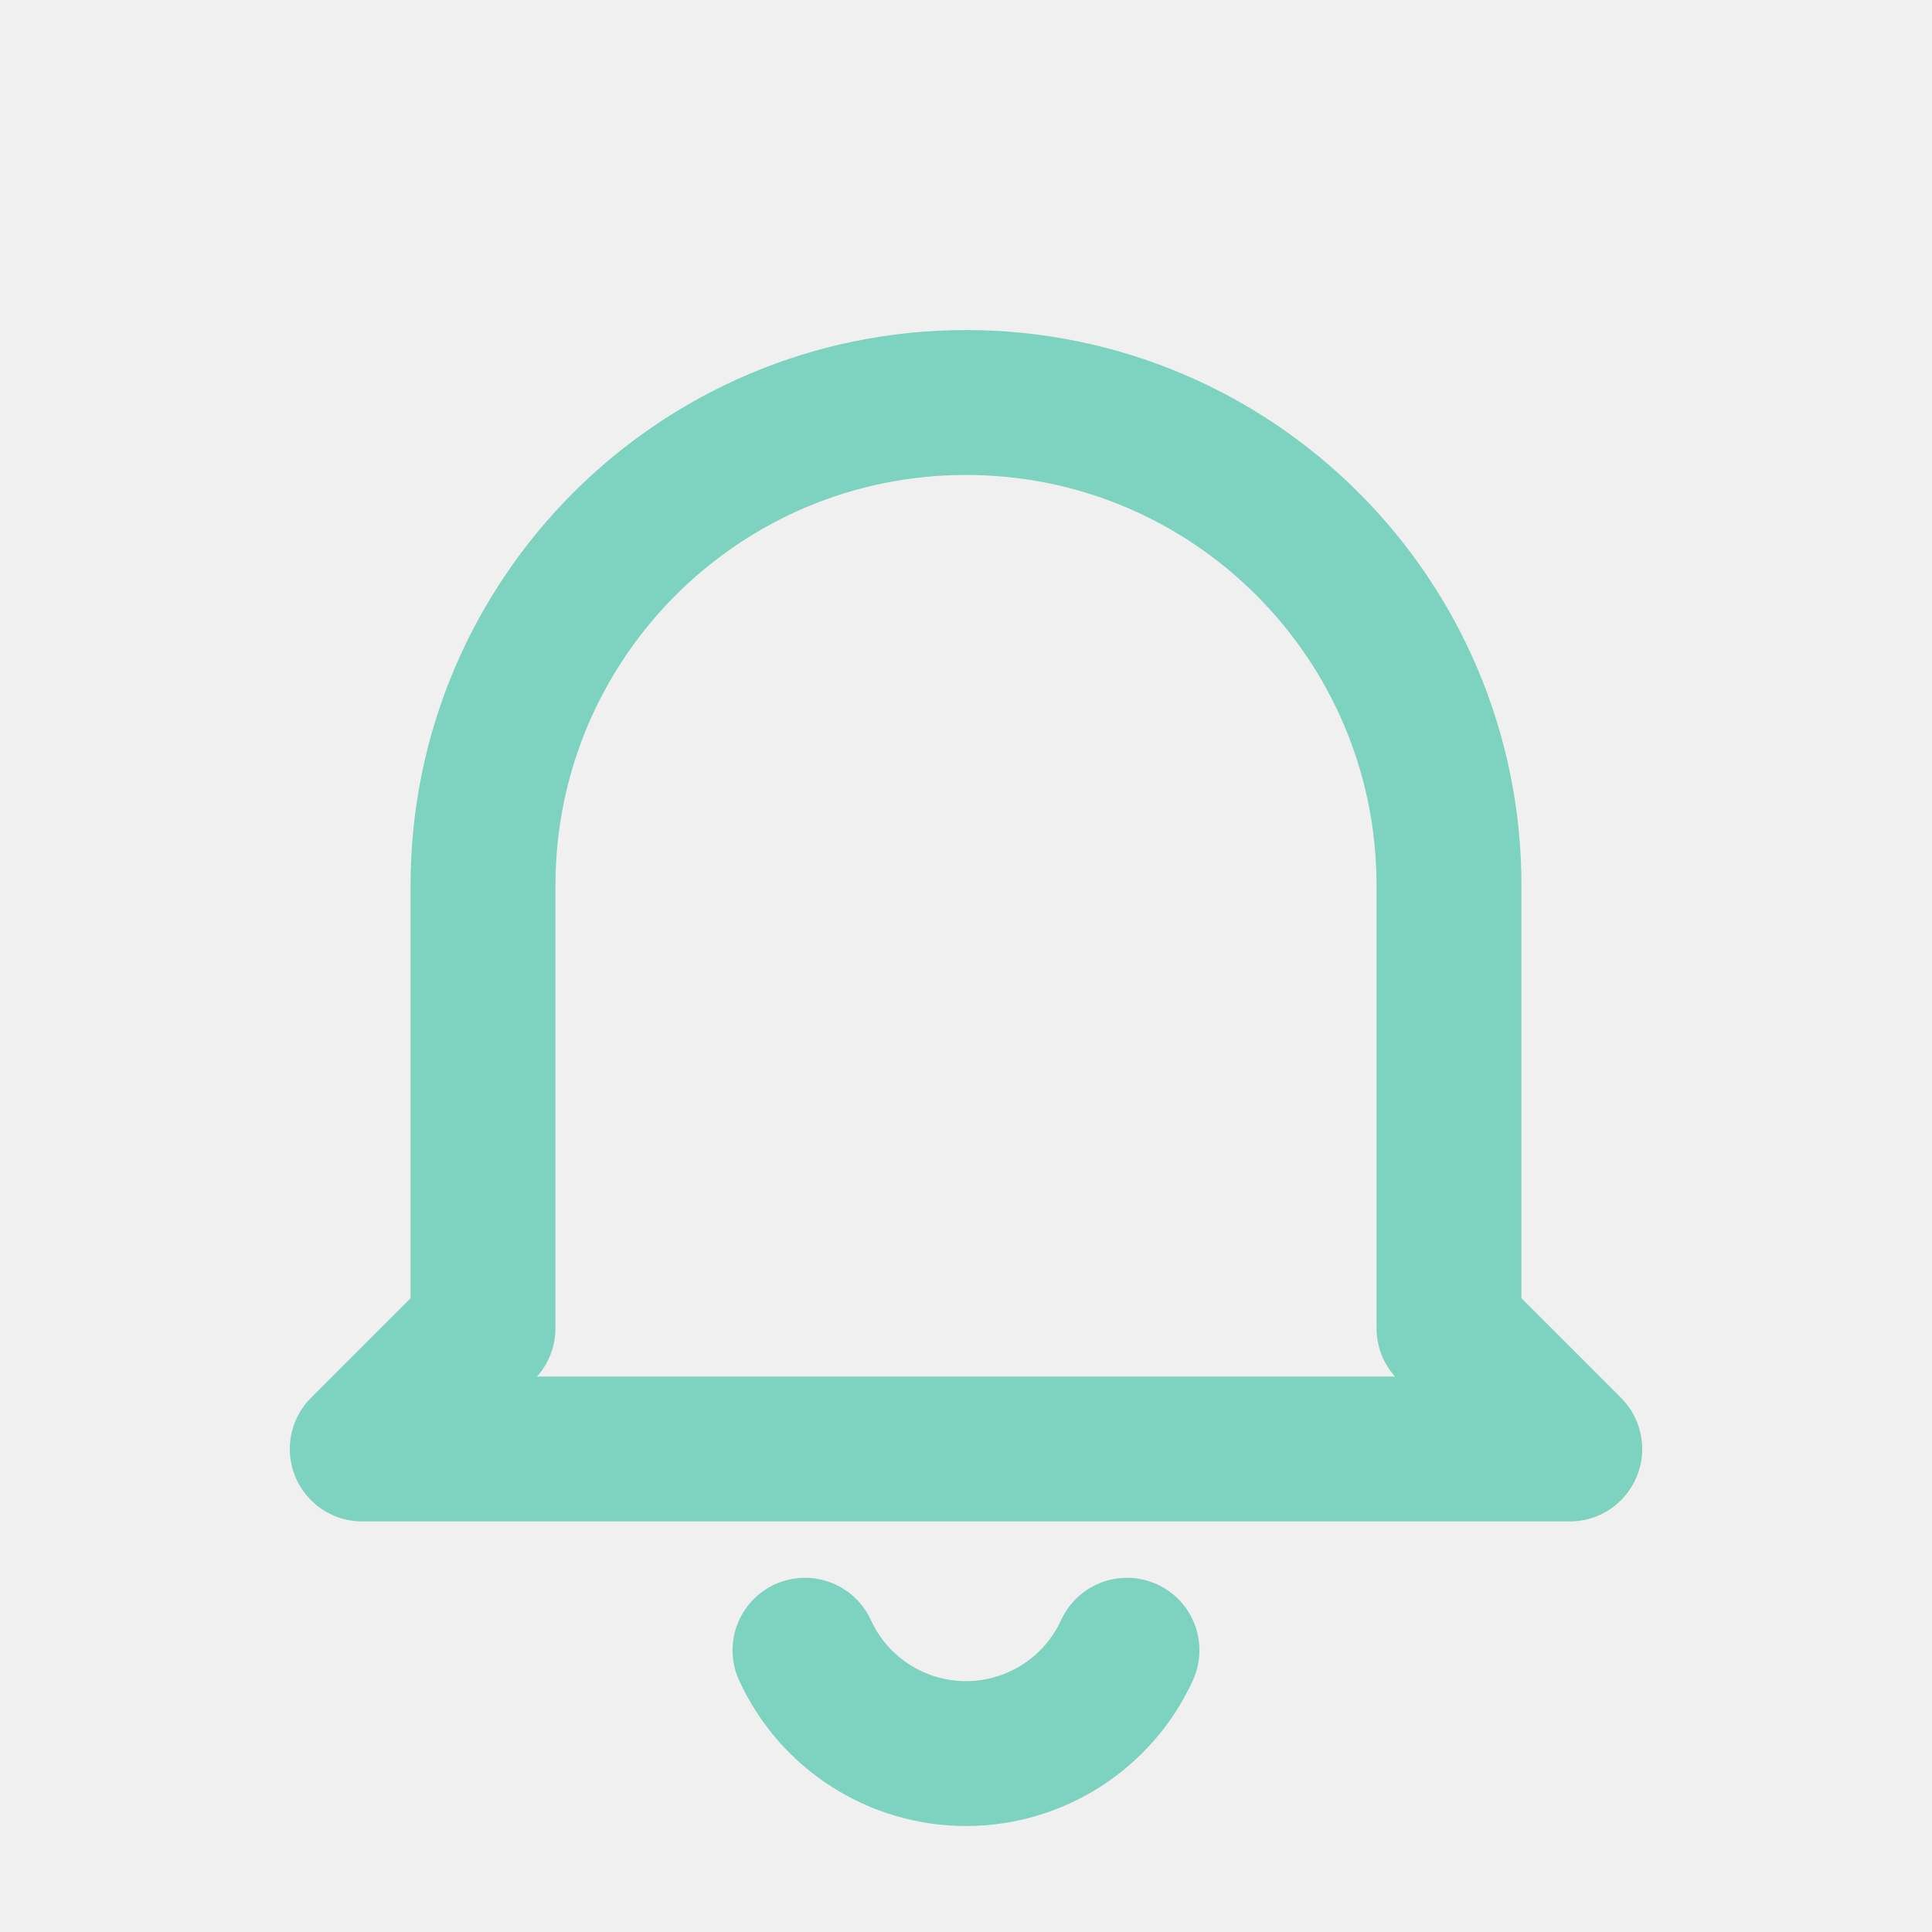
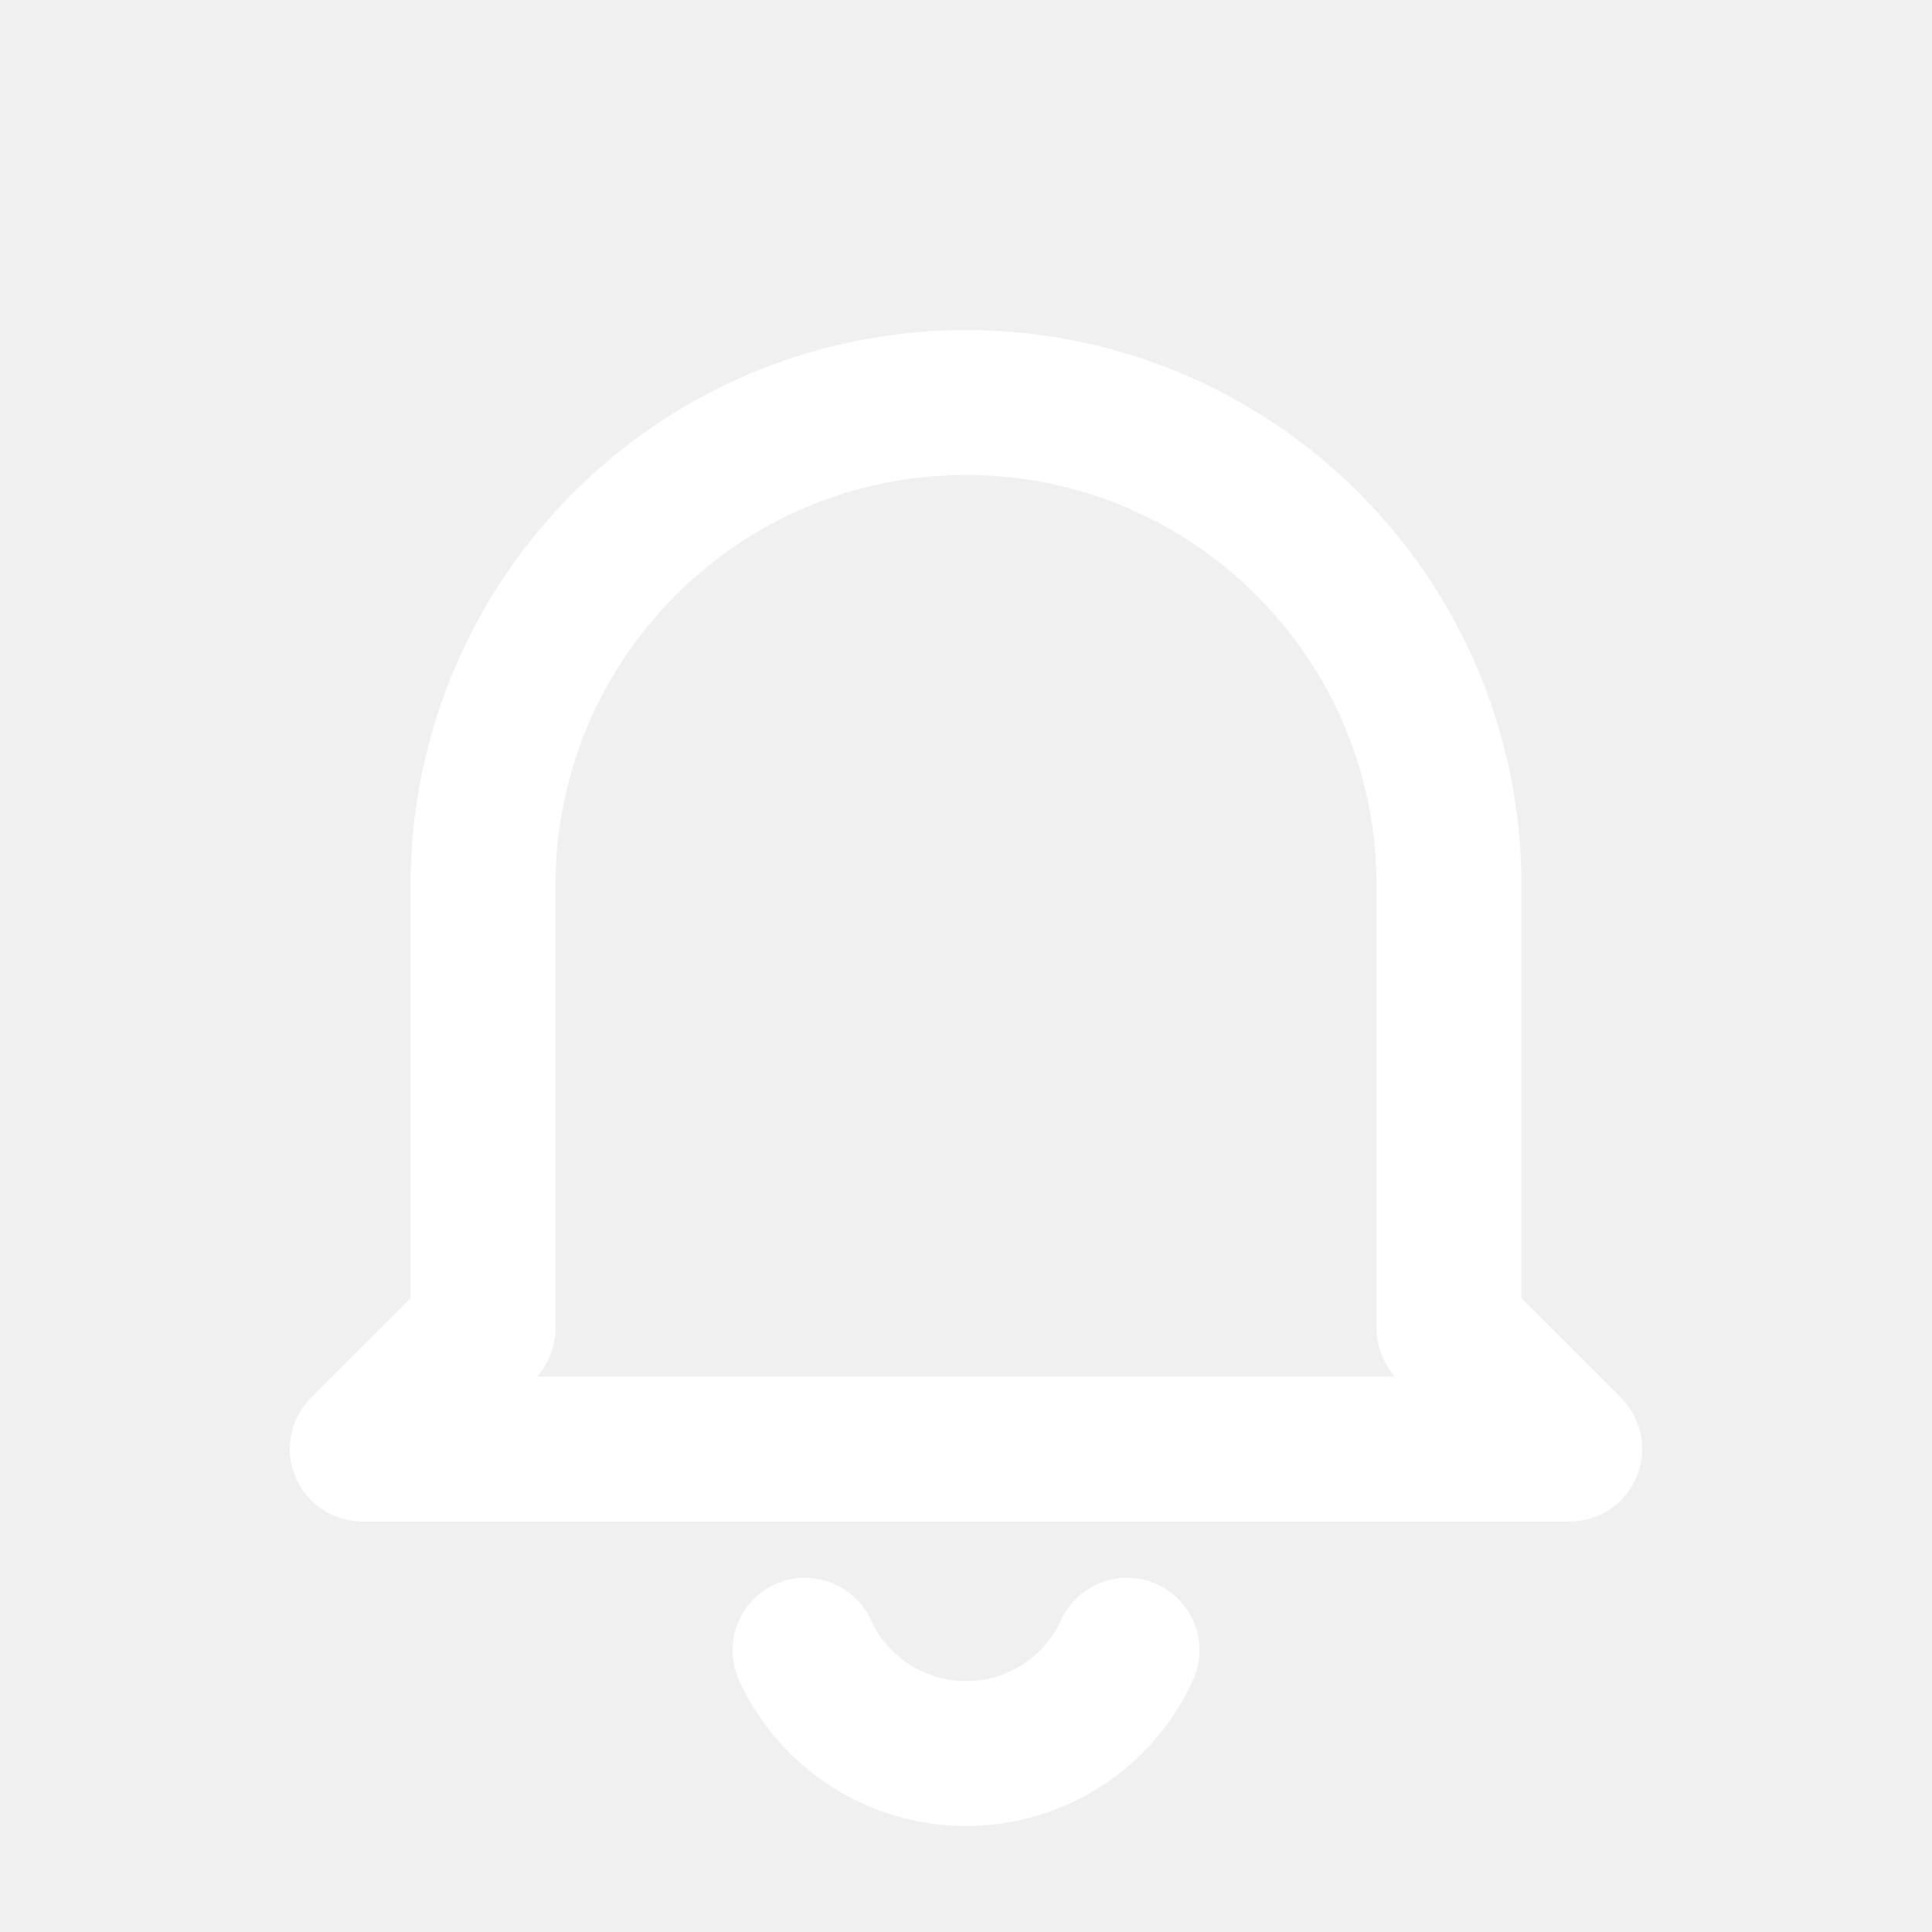
<svg xmlns="http://www.w3.org/2000/svg" viewBox="0 0 24 24" fill="none">
-   <path d="M6 16.5V11a6 6 0 1 1 12 0v5.5l1.5 1.5H4.5L6 16.5z" stroke="#7DD3C0" stroke-width="1.8" stroke-linejoin="round" />
-   <path d="M10 20.5a2.2 2.2 0 0 0 4 0" stroke="#7DD3C0" stroke-width="1.8" stroke-linecap="round" />
+   <path d="M6 16.5V11a6 6 0 1 1 12 0v5.5l1.5 1.5H4.5L6 16.5z" stroke="#FFFFFF" stroke-width="1.8" stroke-linejoin="round" />
+   <path d="M10 20.5a2.2 2.2 0 0 0 4 0" stroke="#FFFFFF" stroke-width="1.8" stroke-linecap="round" />
</svg>
